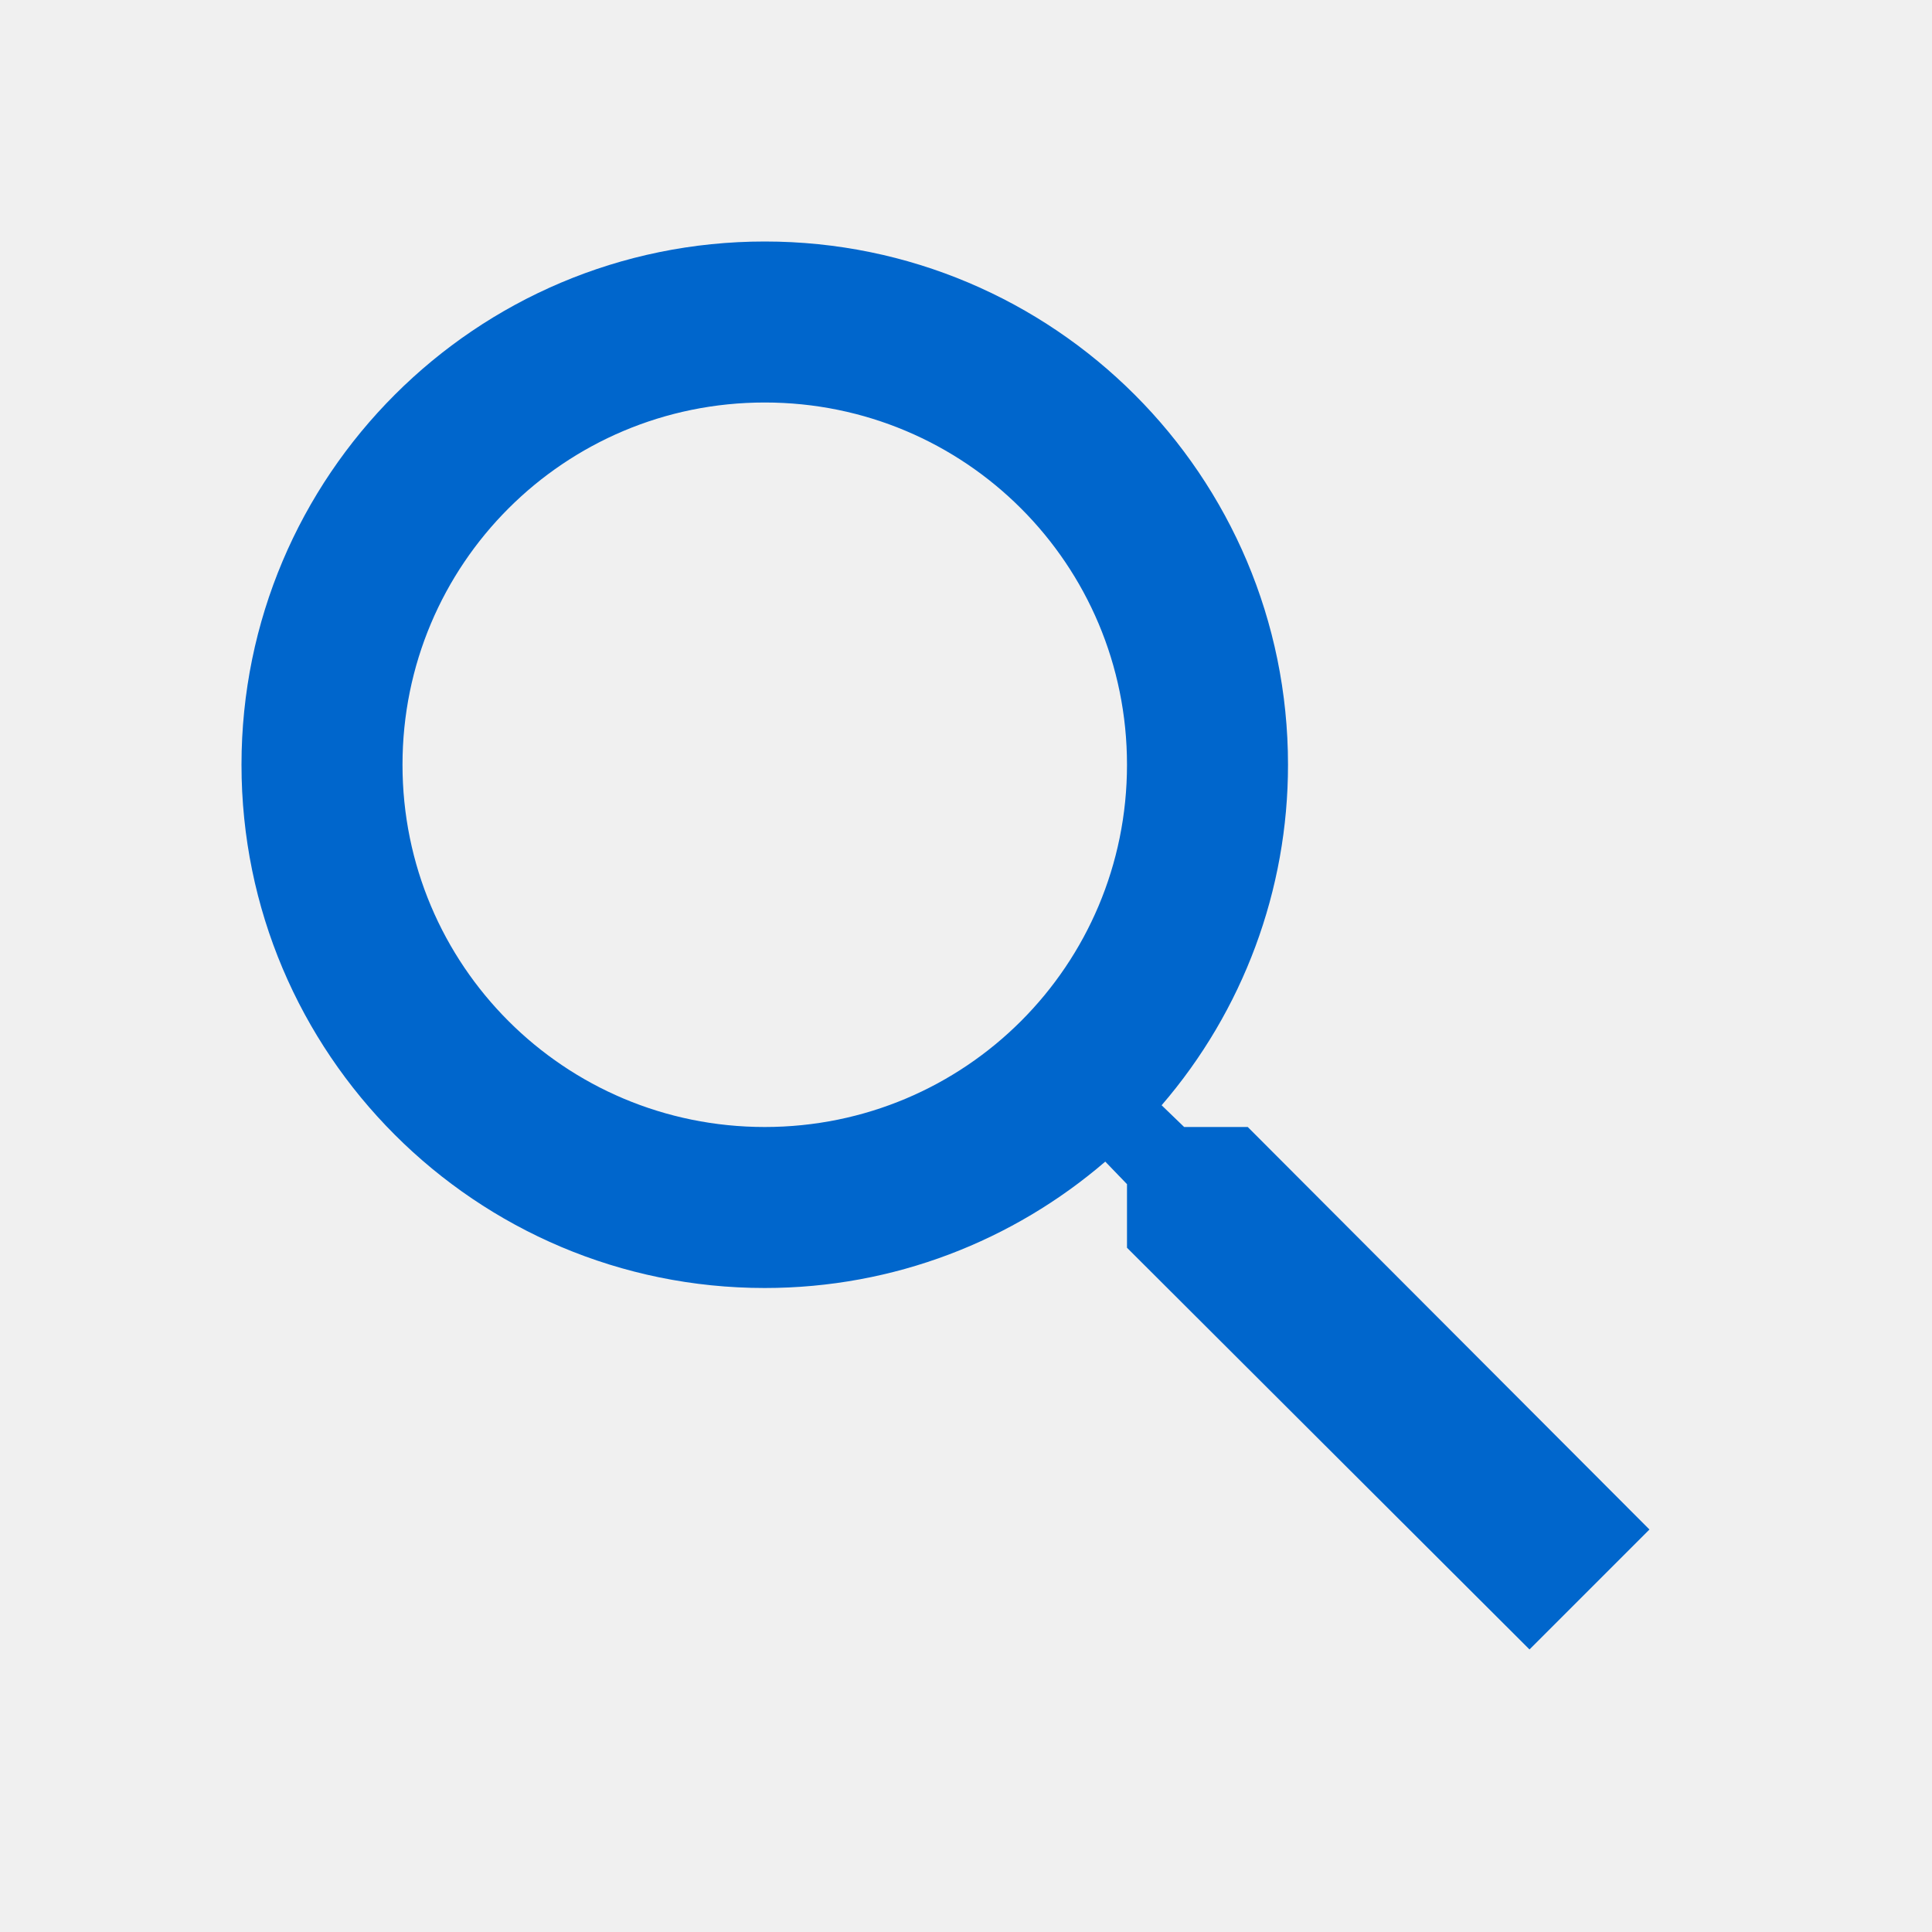
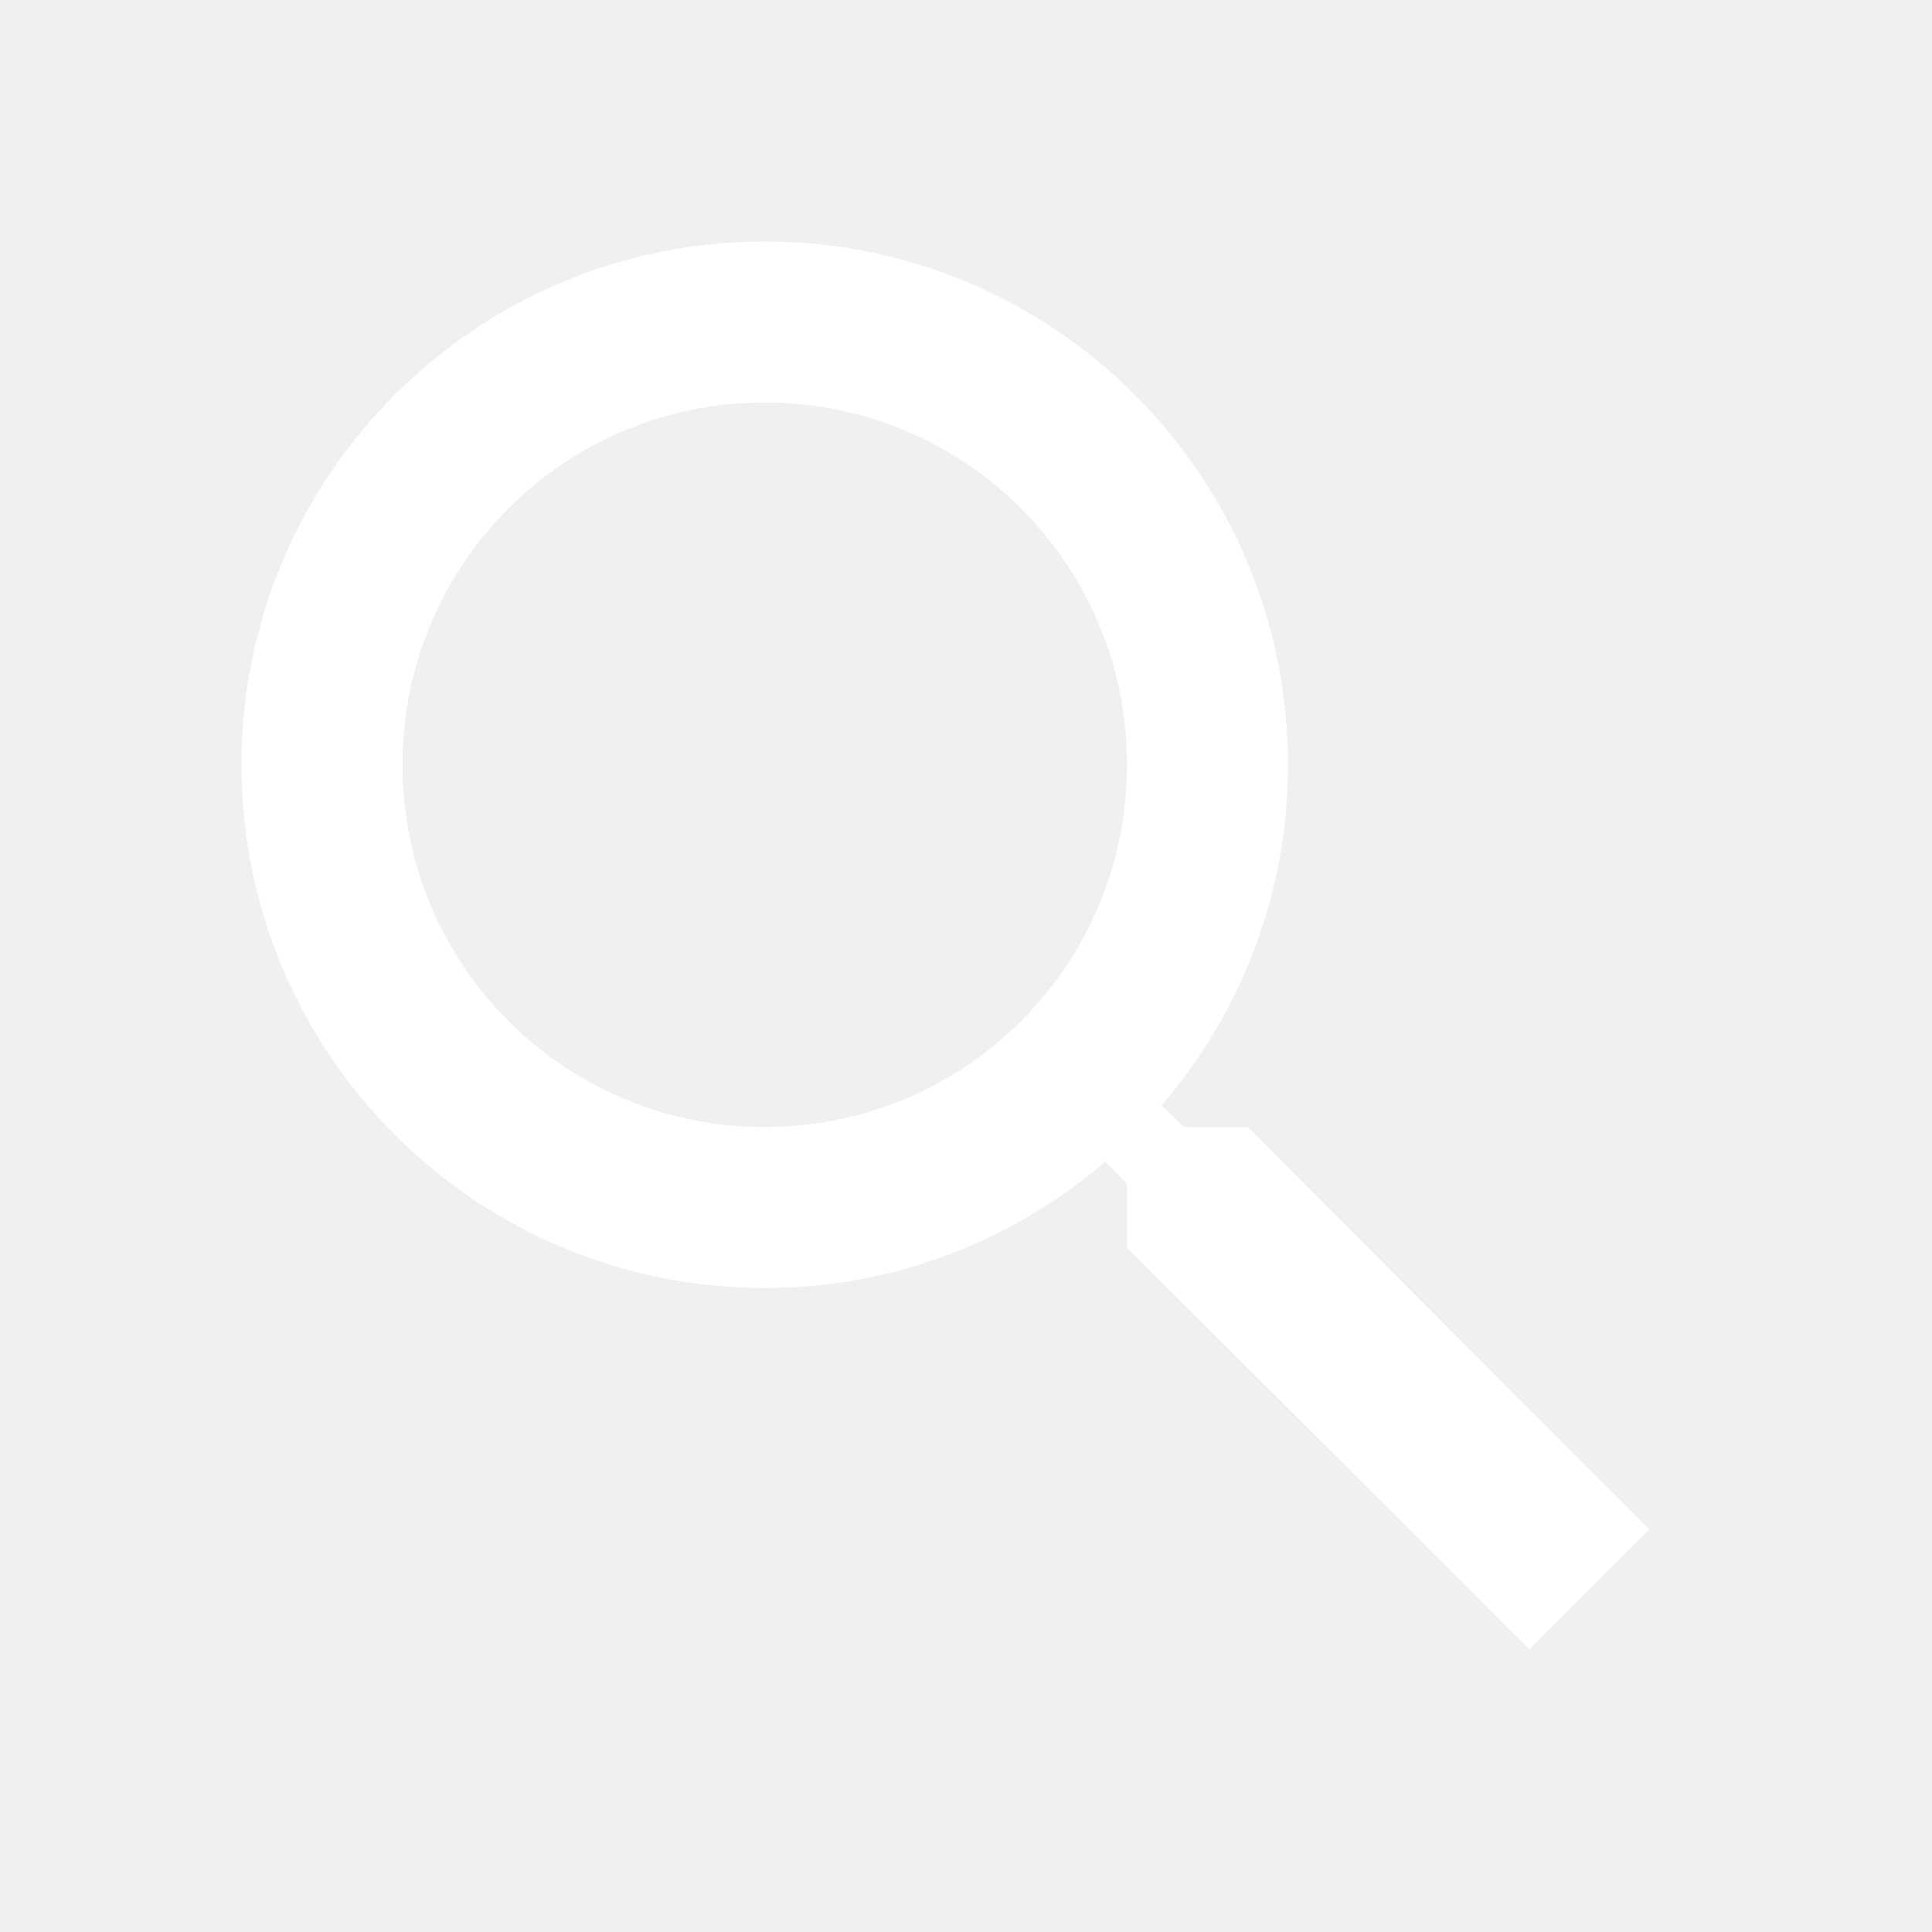
<svg xmlns="http://www.w3.org/2000/svg" width="24" height="24">
-   <path d="M15.5 14h-.79l-.28-.27A6.471 6.471 0 0 0 16 9.5 6.5 6.5 0 1 0 9.5 16c1.61 0 3.09-.59 4.23-1.57l.27.28v.79l5 4.99L20.49 19l-4.99-5zm-6 0C7.01 14 5 11.99 5 9.5S7.01 5 9.5 5 14 7.01 14 9.5 11.99 14 9.5 14z" fill="#06C" />
+   <path d="M15.5 14h-.79l-.28-.27A6.471 6.471 0 0 0 16 9.5 6.5 6.5 0 1 0 9.5 16c1.61 0 3.09-.59 4.23-1.57l.27.28v.79l5 4.99L20.49 19l-4.99-5zm-6 0C7.01 14 5 11.99 5 9.5S7.01 5 9.5 5 14 7.01 14 9.5 11.99 14 9.5 14z" fill="#fff" />
  <path d="M0 0h24v24H0z" fill="none" />
</svg>
